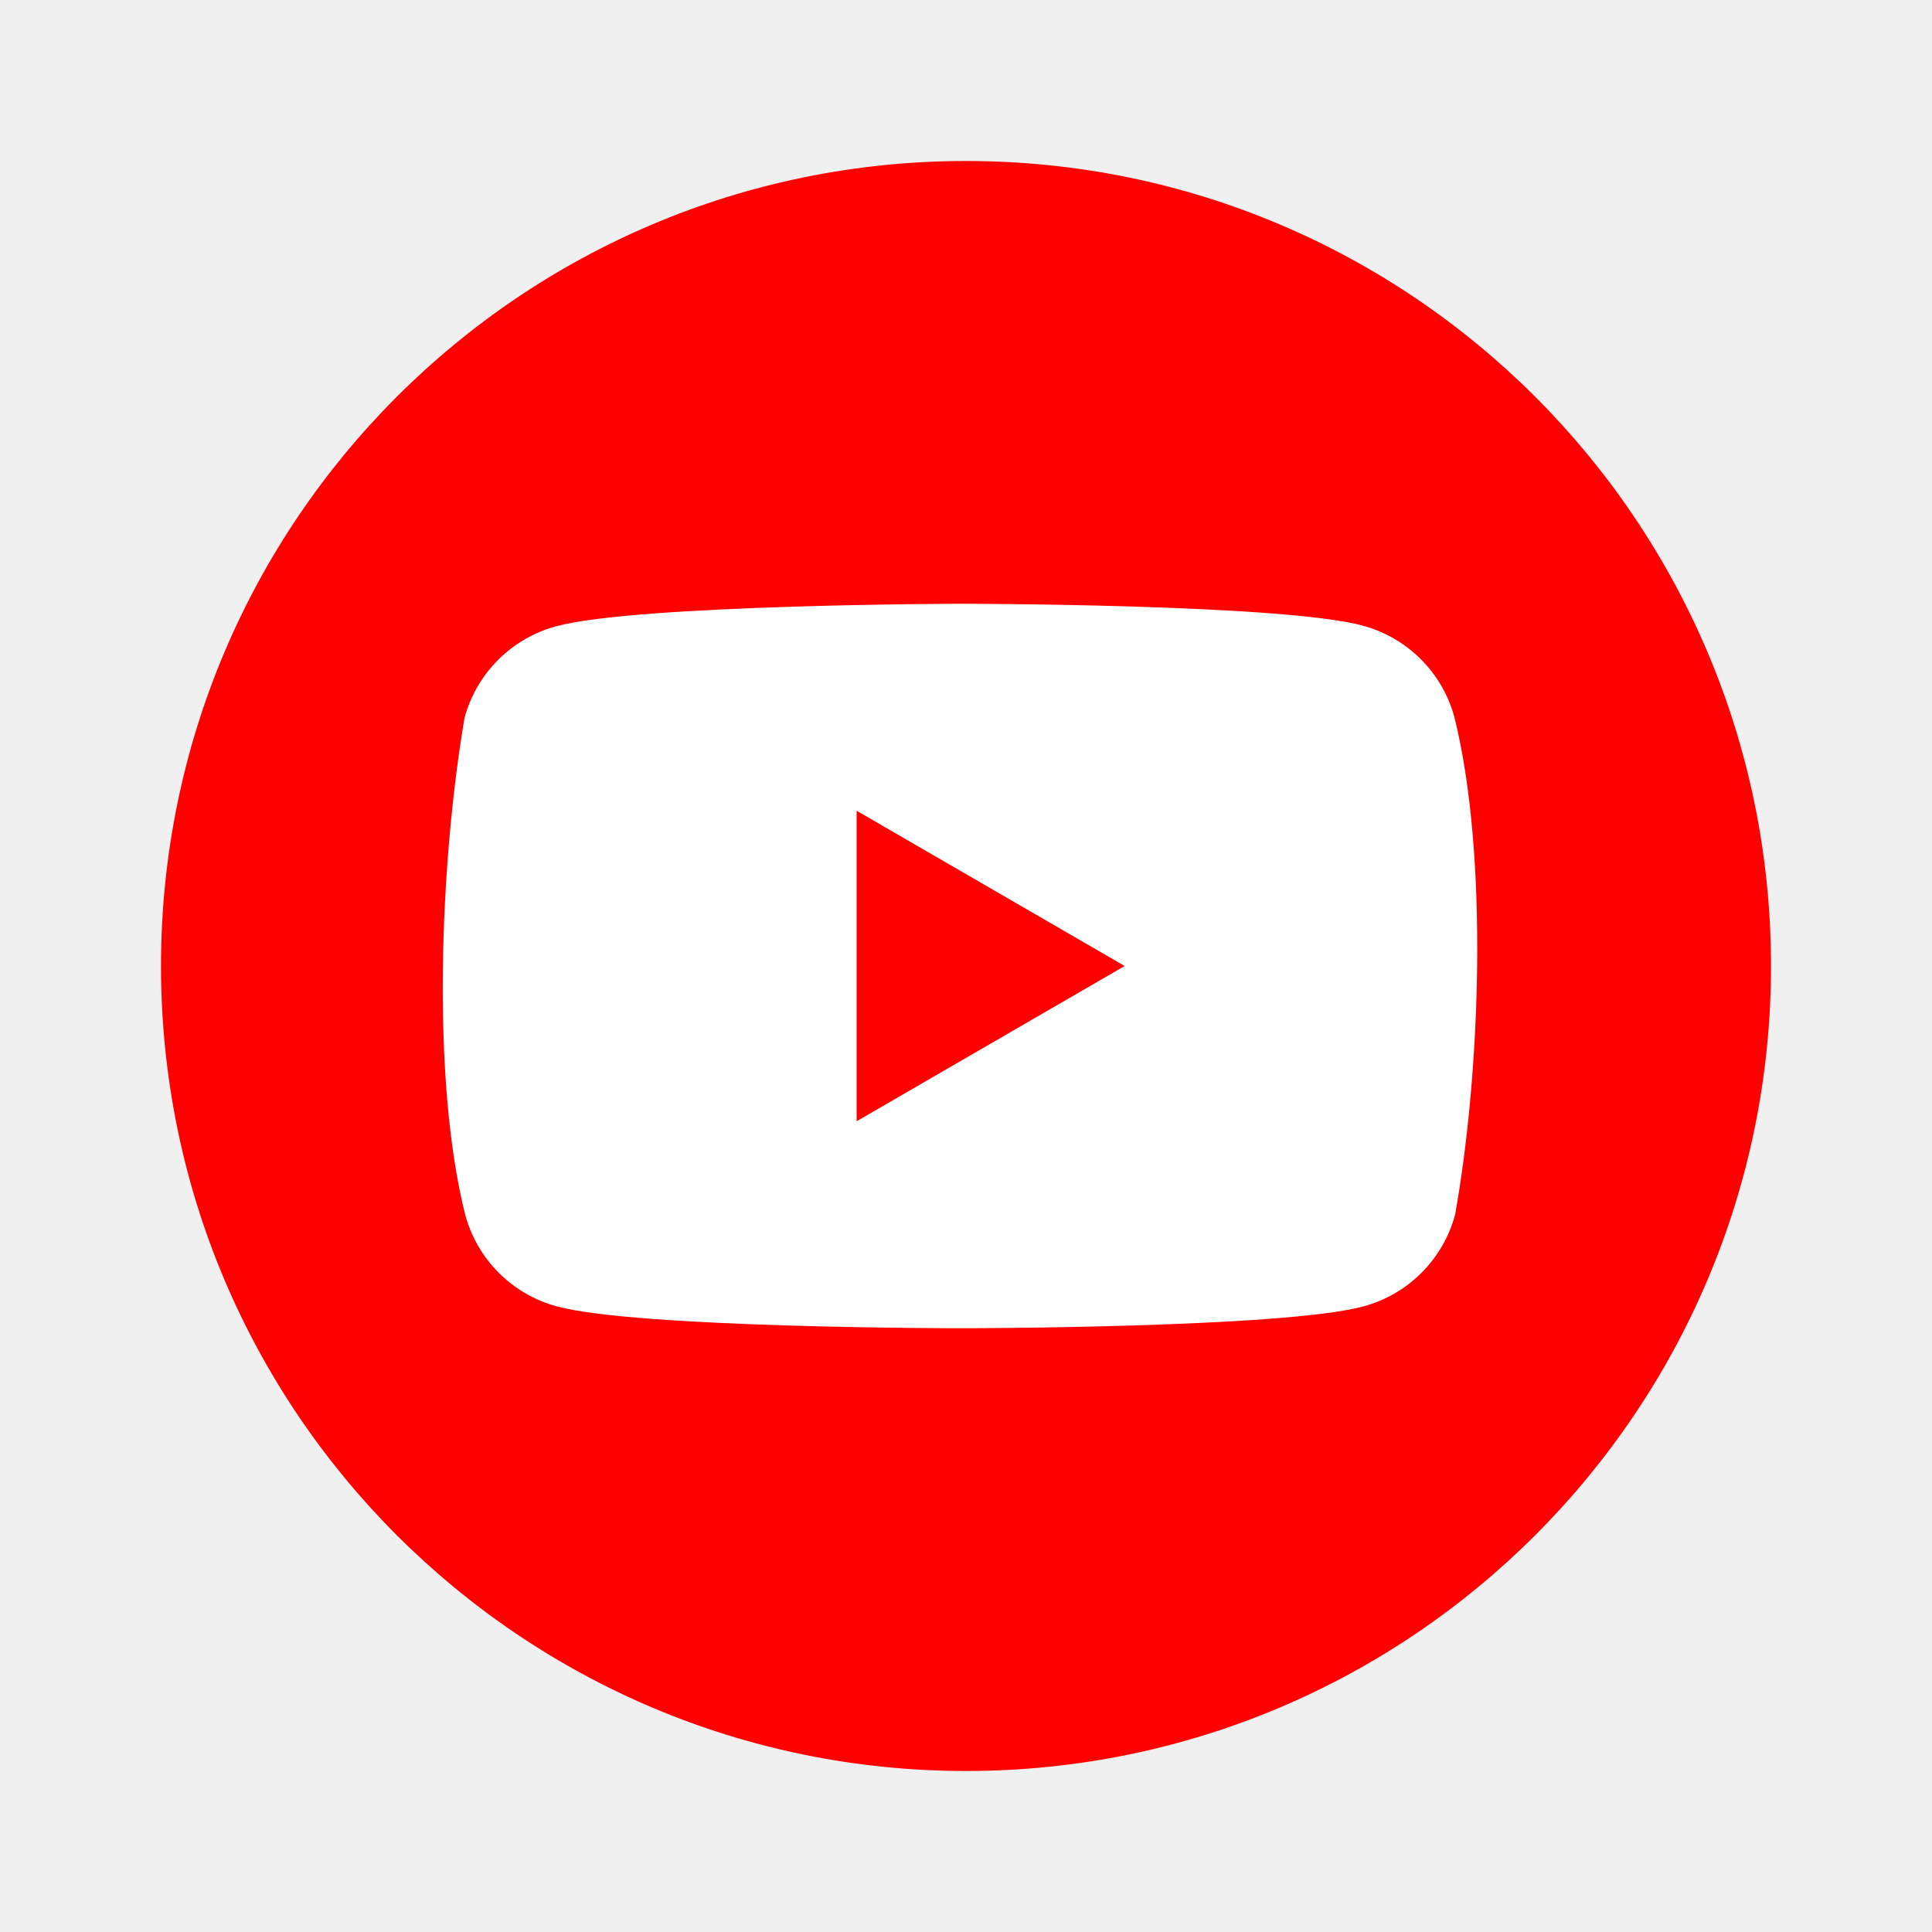
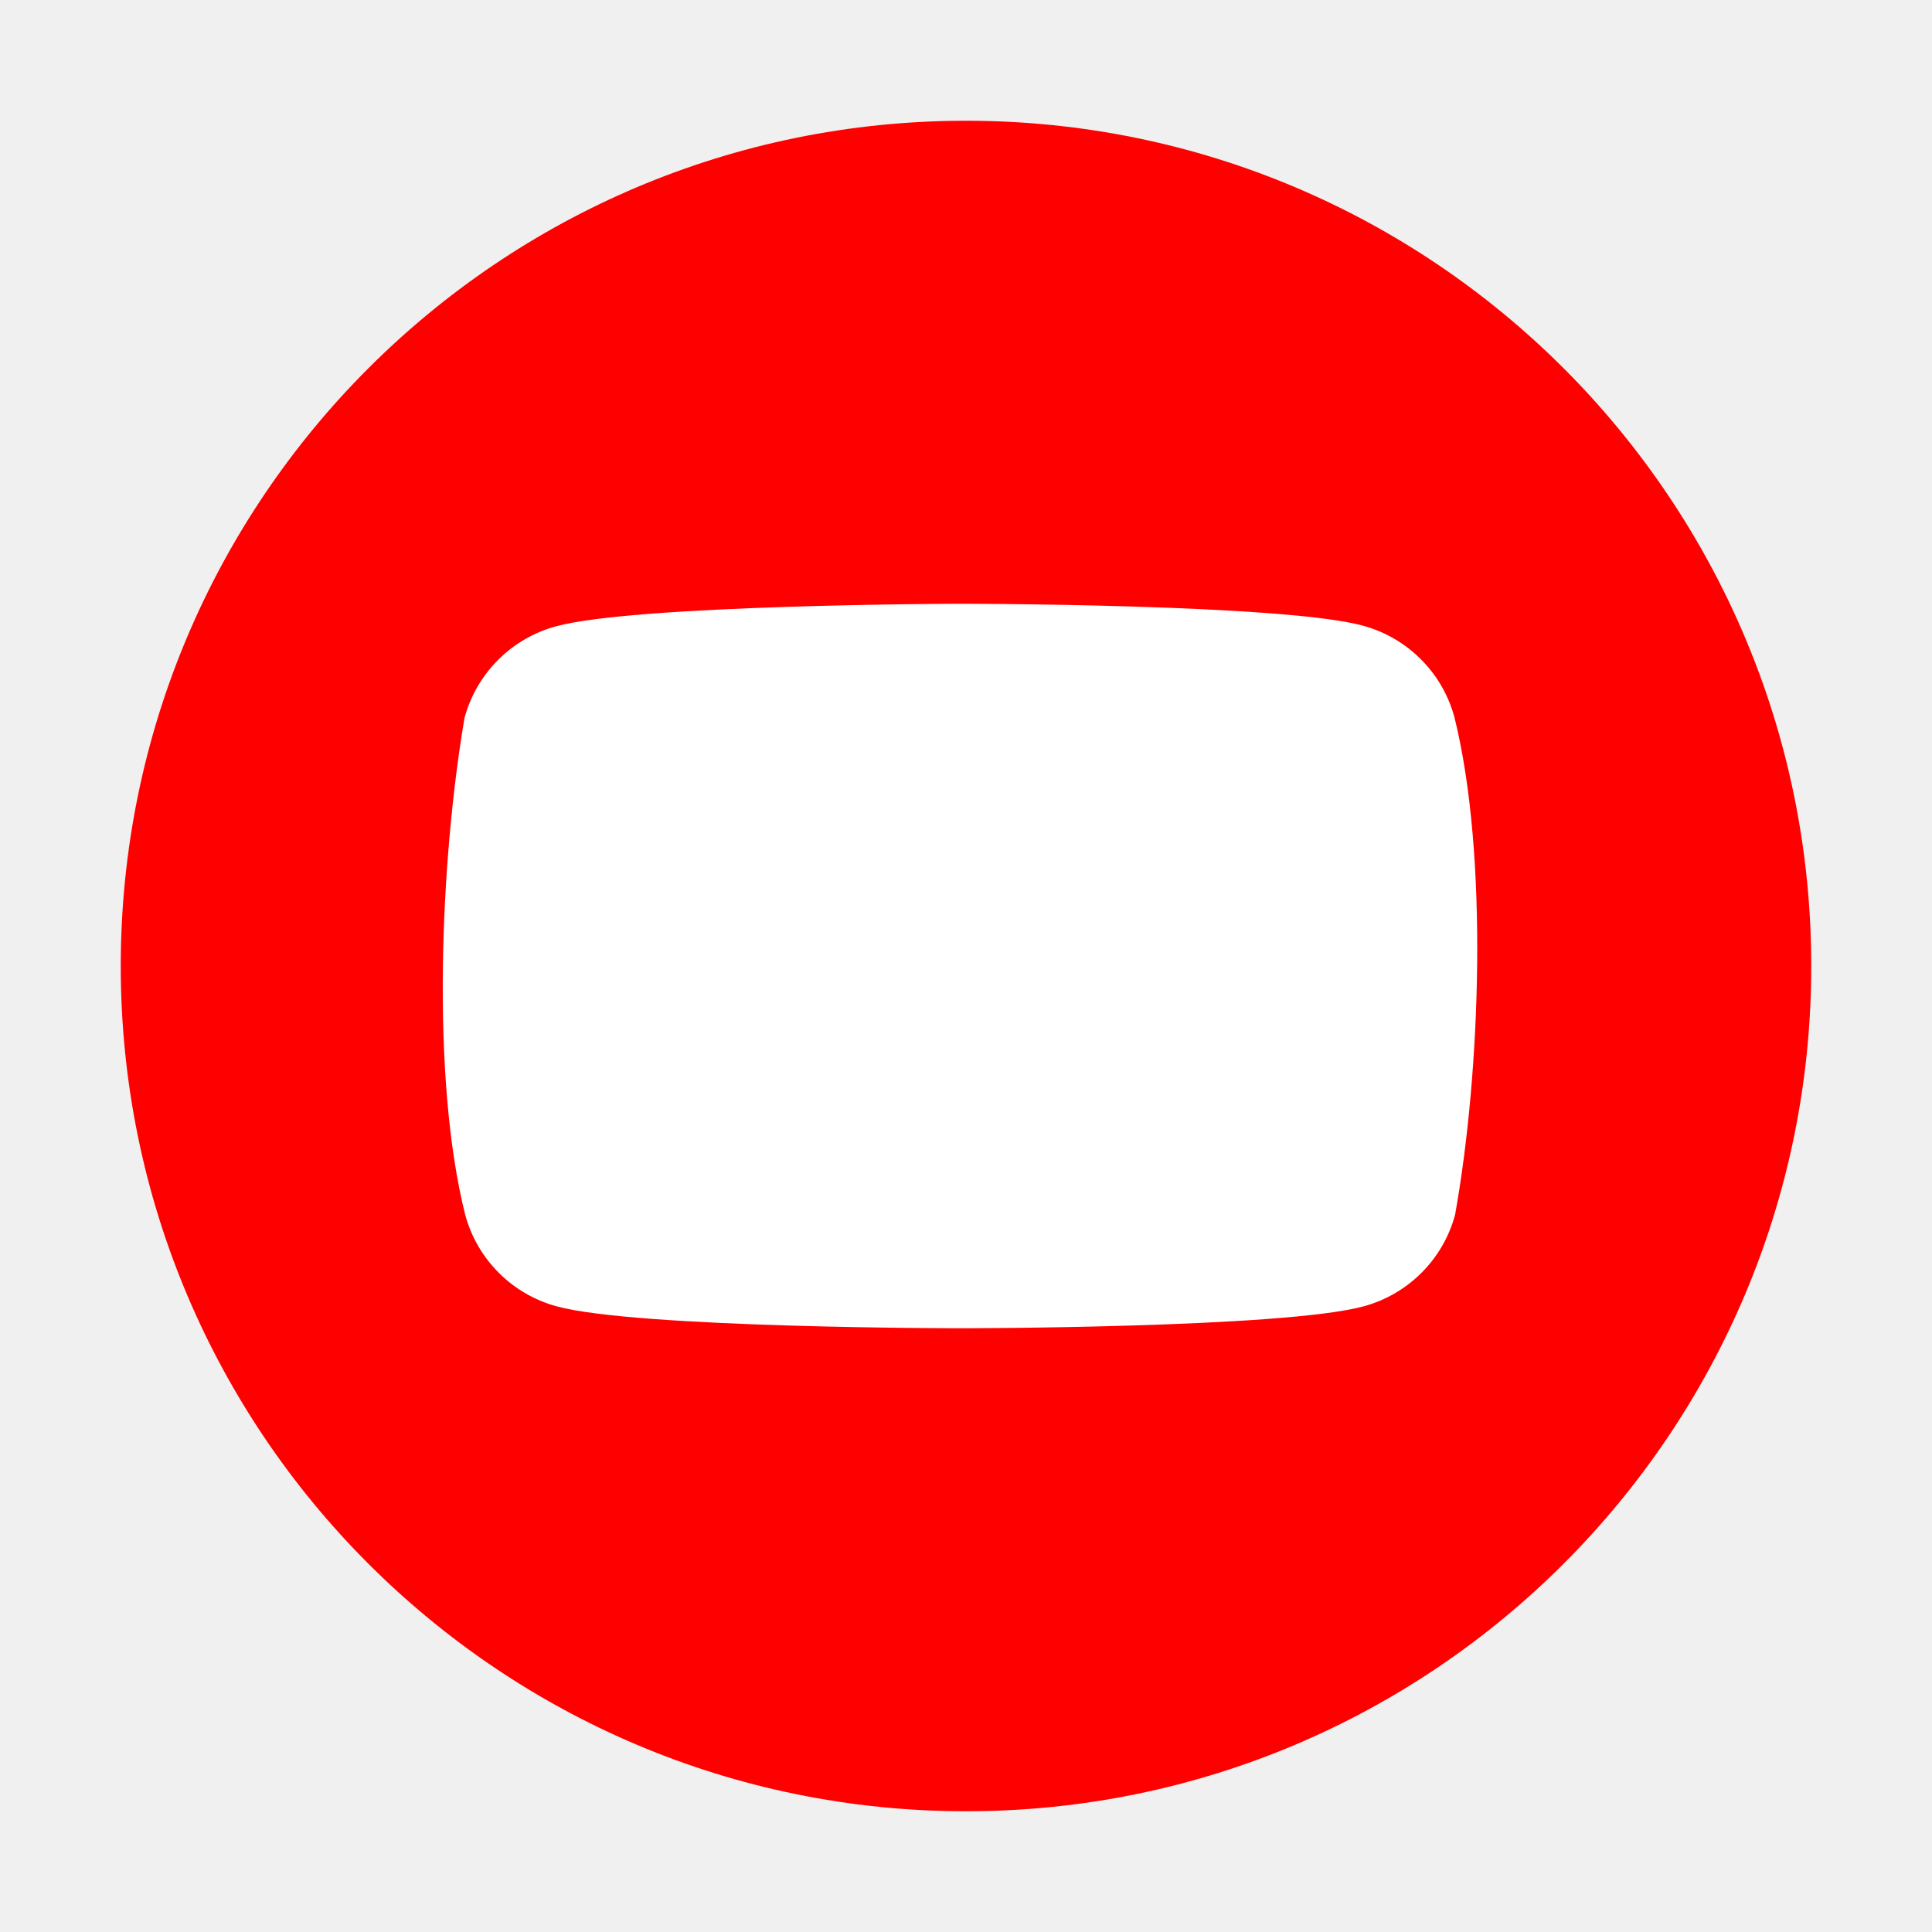
- <svg xmlns="http://www.w3.org/2000/svg" width="800px" height="800px" viewBox="0 0 48 48" fill="none">
-   <circle cx="24" cy="24" r="20" fill="#FF0000" />
-   <path fill-rule="evenodd" clip-rule="evenodd" d="M35.3 16.378C35.7 16.777 35.987 17.274 36.135 17.819C36.983 21.236 36.787 26.632 36.151 30.181C36.004 30.726 35.716 31.223 35.317 31.622C34.918 32.021 34.421 32.309 33.876 32.456C31.882 33 23.854 33 23.854 33C23.854 33 15.827 33 13.832 32.456C13.288 32.309 12.791 32.021 12.392 31.622C11.993 31.223 11.705 30.726 11.558 30.181C10.704 26.779 10.938 21.379 11.541 17.835C11.689 17.29 11.976 16.794 12.375 16.395C12.774 15.995 13.271 15.708 13.816 15.56C15.81 15.017 23.838 15 23.838 15C23.838 15 31.865 15 33.86 15.544C34.405 15.691 34.901 15.979 35.3 16.378ZM27.942 24L21.283 27.857V20.143L27.942 24Z" fill="white" />
+ <svg xmlns="http://www.w3.org/2000/svg" width="32px" height="32px" viewBox="0 0 48 48" fill="none">
+   <circle cx="24" cy="24" r="21" fill="#FF0000" />
+   <path fillRule="evenodd" clipRule="evenodd" d="M35.3 16.378C35.7 16.777 35.987 17.274 36.135 17.819C36.983 21.236 36.787 26.632 36.151 30.181C36.004 30.726 35.716 31.223 35.317 31.622C34.918 32.021 34.421 32.309 33.876 32.456C31.882 33 23.854 33 23.854 33C23.854 33 15.827 33 13.832 32.456C13.288 32.309 12.791 32.021 12.392 31.622C11.993 31.223 11.705 30.726 11.558 30.181C10.704 26.779 10.938 21.379 11.541 17.835C11.689 17.29 11.976 16.794 12.375 16.395C12.774 15.995 13.271 15.708 13.816 15.56C15.81 15.017 23.838 15 23.838 15C23.838 15 31.865 15 33.86 15.544C34.405 15.691 34.901 15.979 35.3 16.378ZM27.942 24L21.283 27.857V20.143L27.942 24Z" fill="white" />
</svg>
